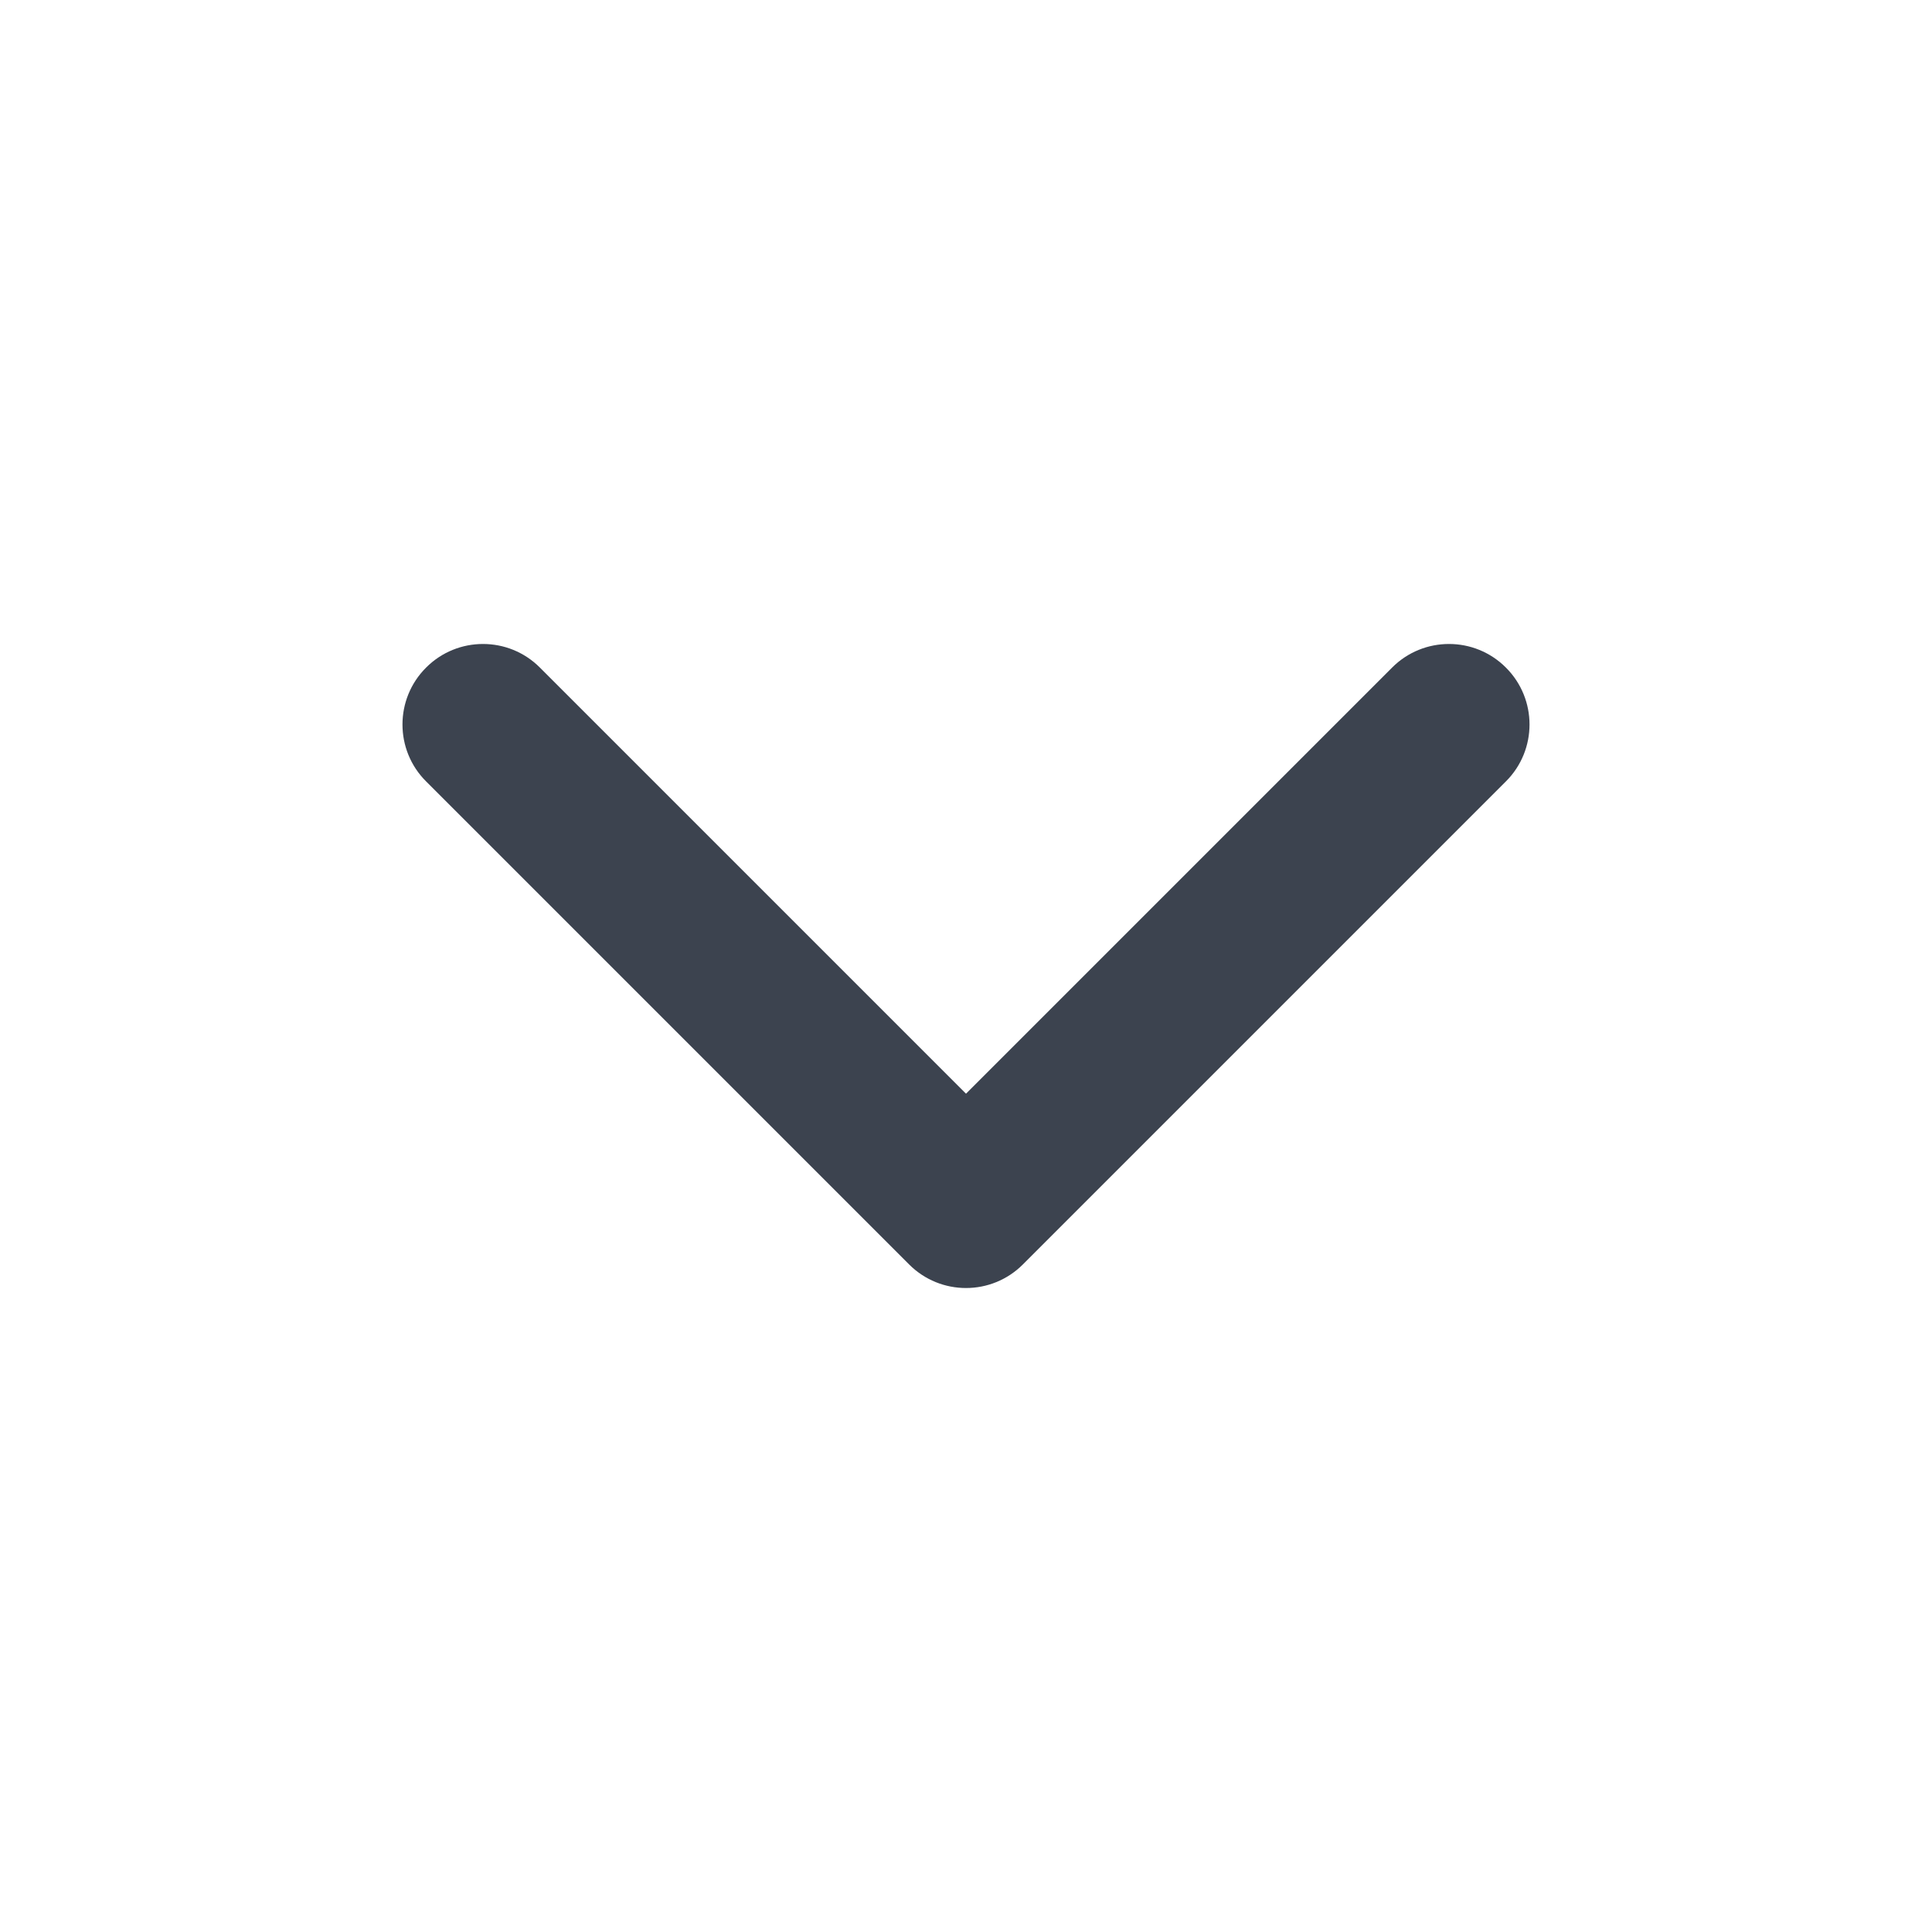
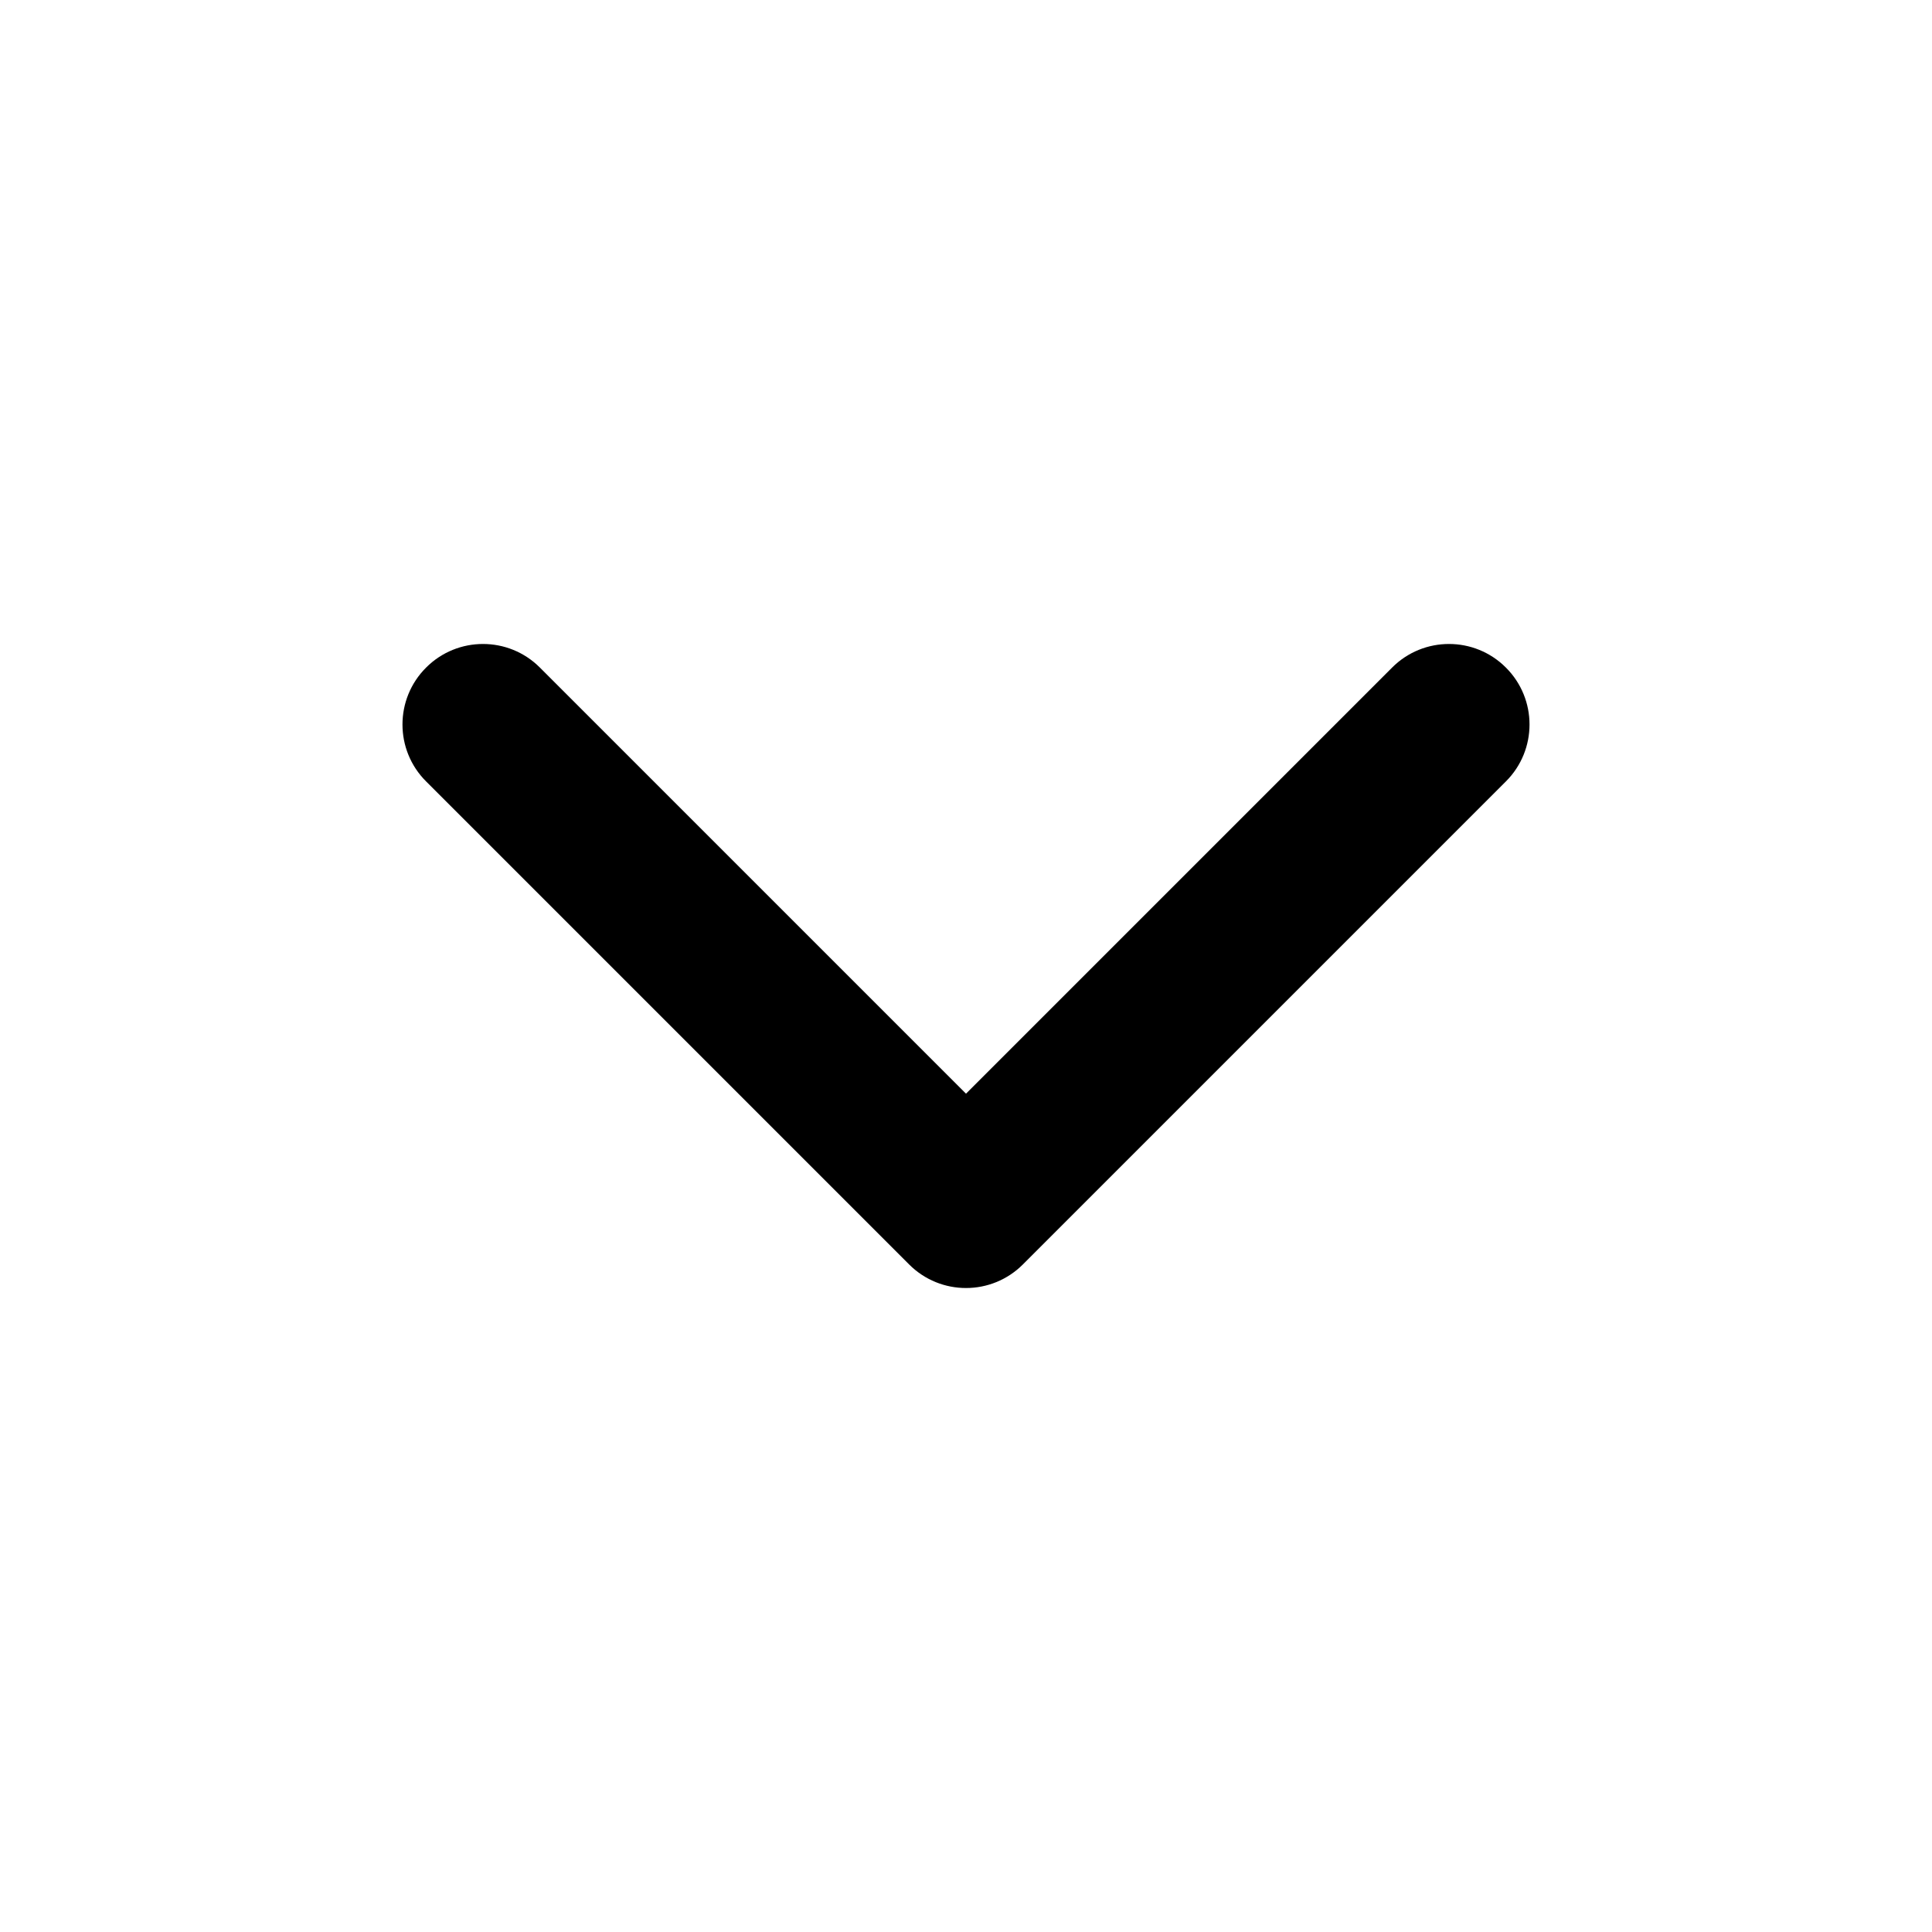
- <svg xmlns="http://www.w3.org/2000/svg" width="24" height="24" viewBox="0 0 24 24" fill="none">
-   <path d="M6.707 8.293C6.317 7.902 5.683 7.902 5.293 8.293C4.902 8.683 4.902 9.317 5.293 9.707L11.293 15.707C11.683 16.098 12.317 16.098 12.707 15.707L18.707 9.707C19.098 9.317 19.098 8.683 18.707 8.293C18.317 7.902 17.683 7.902 17.293 8.293L12 13.586L6.707 8.293Z" fill="#3C434F" />
+ <svg xmlns="http://www.w3.org/2000/svg" width="100%" height="100%" viewBox="0 0 24 24" fill="none">
+   <path d="M6.707 8.293C6.317 7.902 5.683 7.902 5.293 8.293C4.902 8.683 4.902 9.317 5.293 9.707L11.293 15.707C11.683 16.098 12.317 16.098 12.707 15.707L18.707 9.707C19.098 9.317 19.098 8.683 18.707 8.293C18.317 7.902 17.683 7.902 17.293 8.293L12 13.586L6.707 8.293Z" fill="currentColor" />
</svg>
